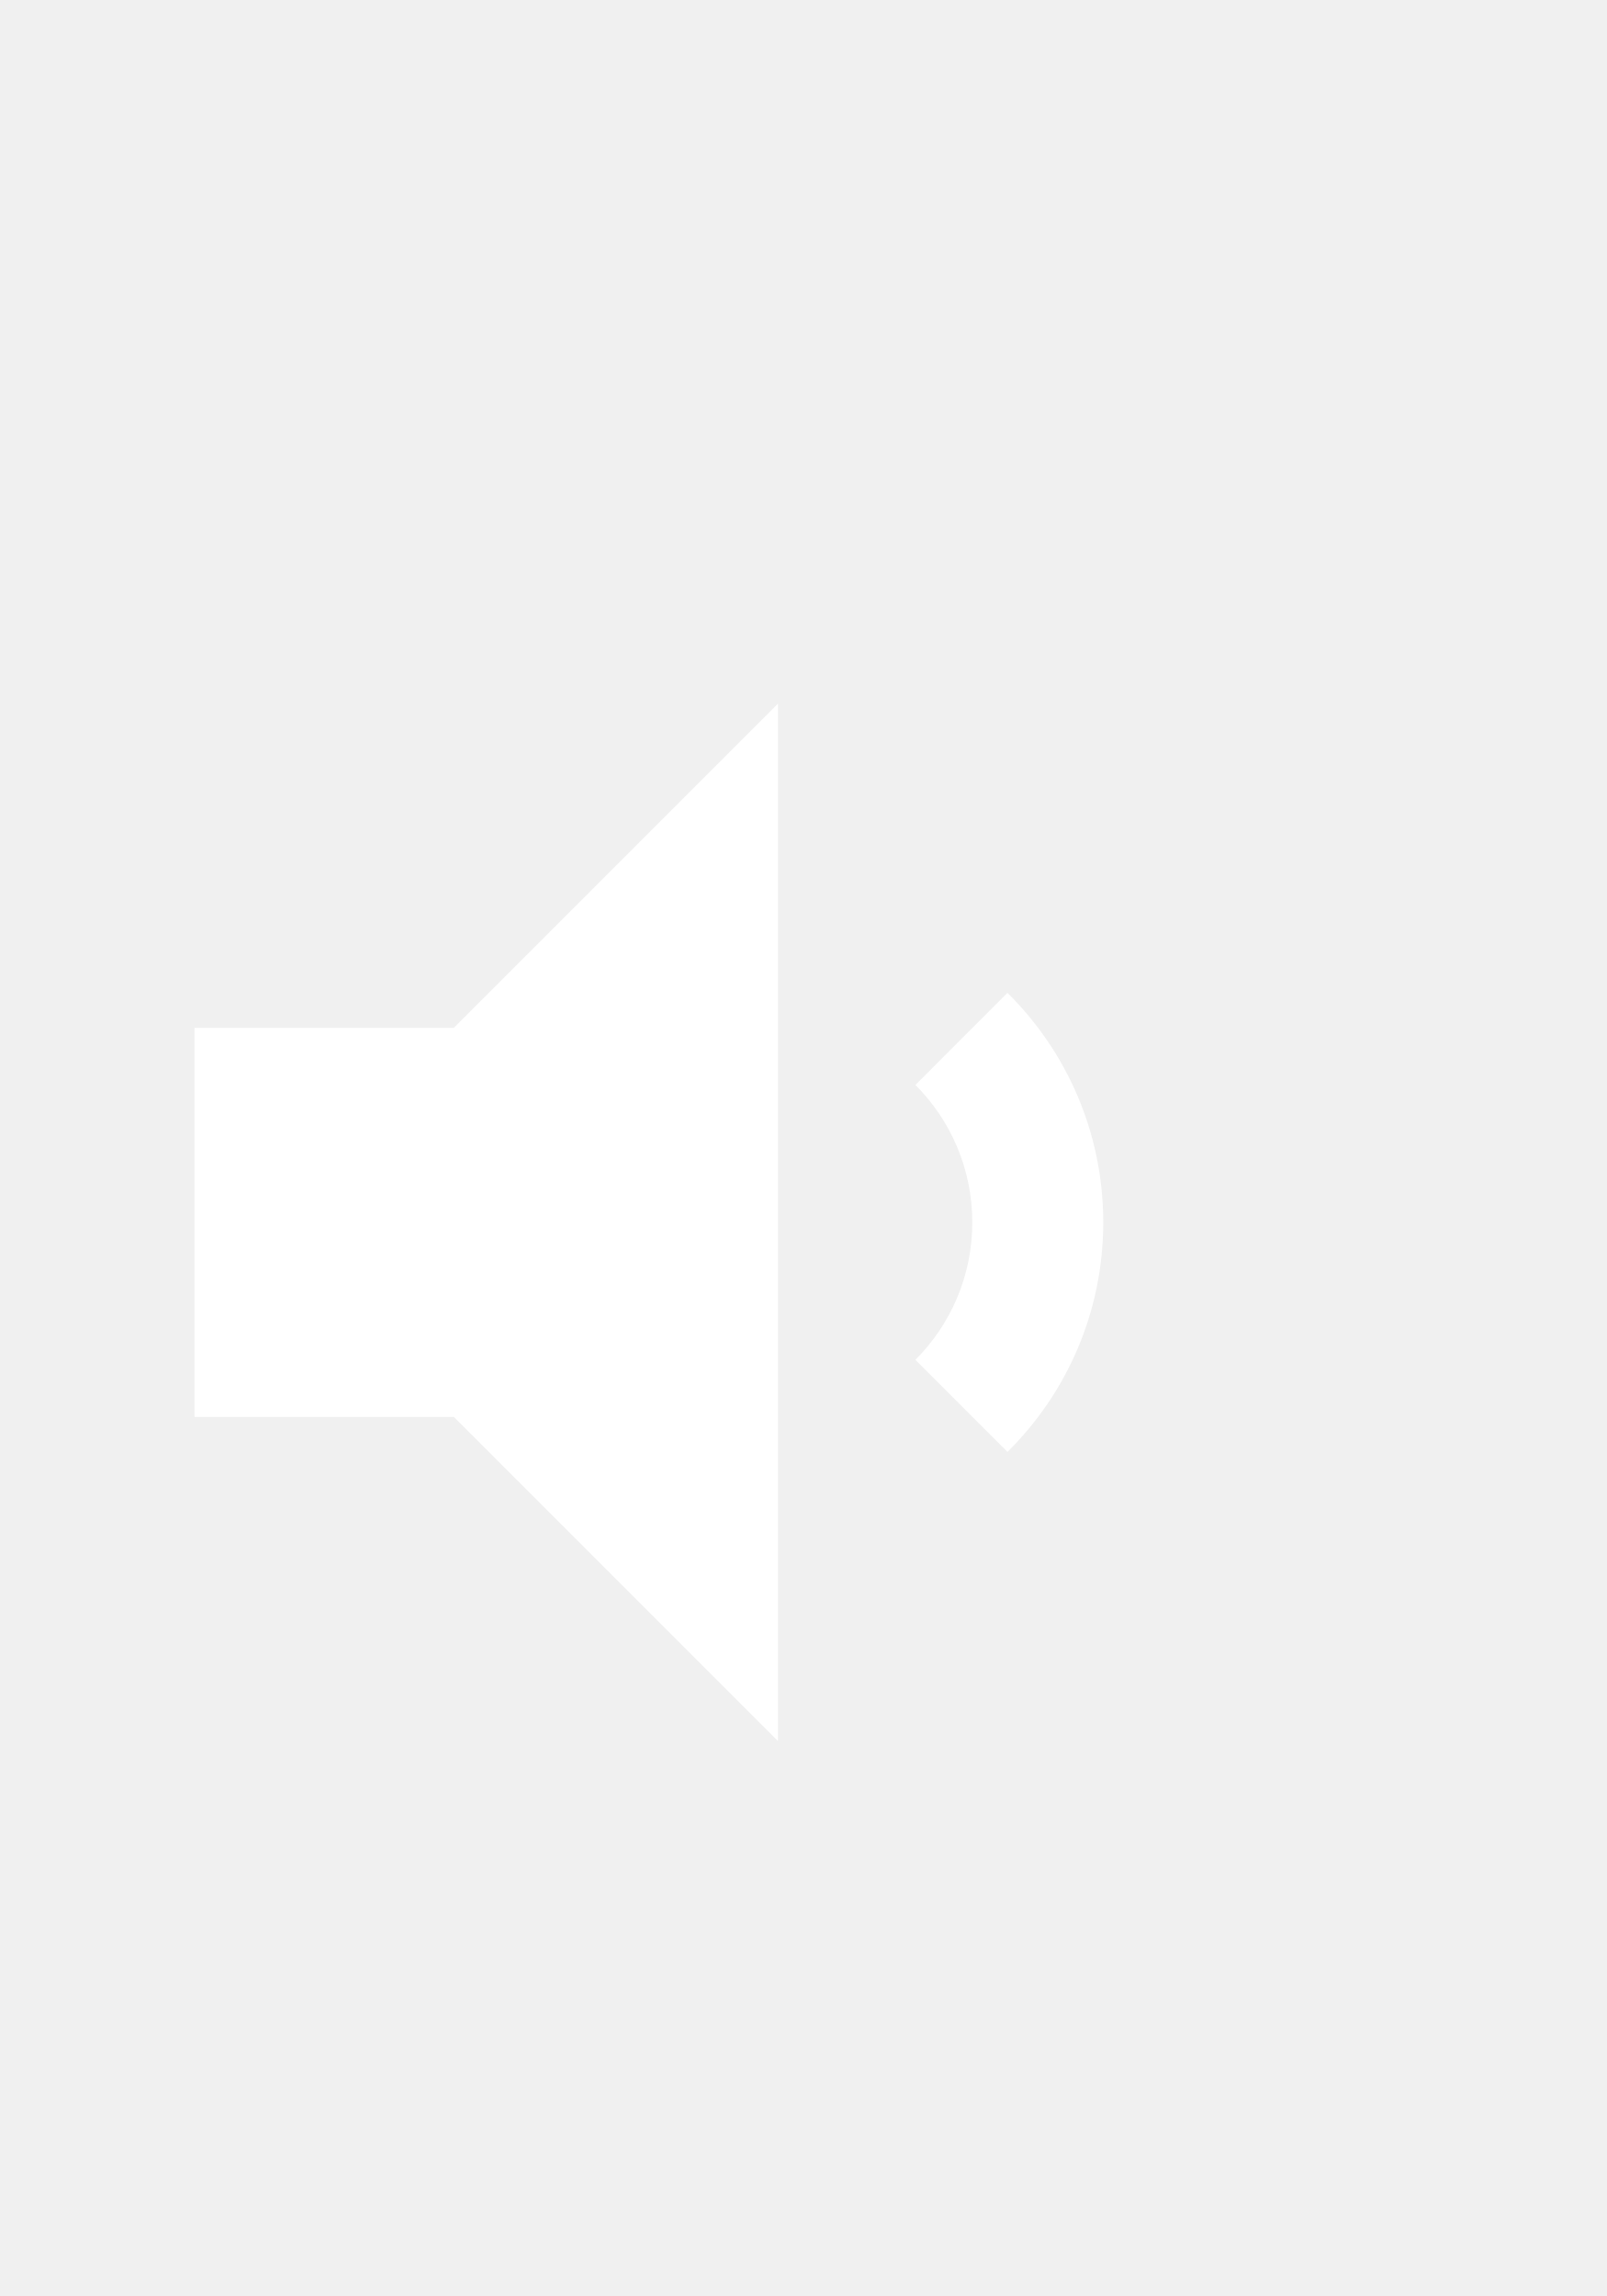
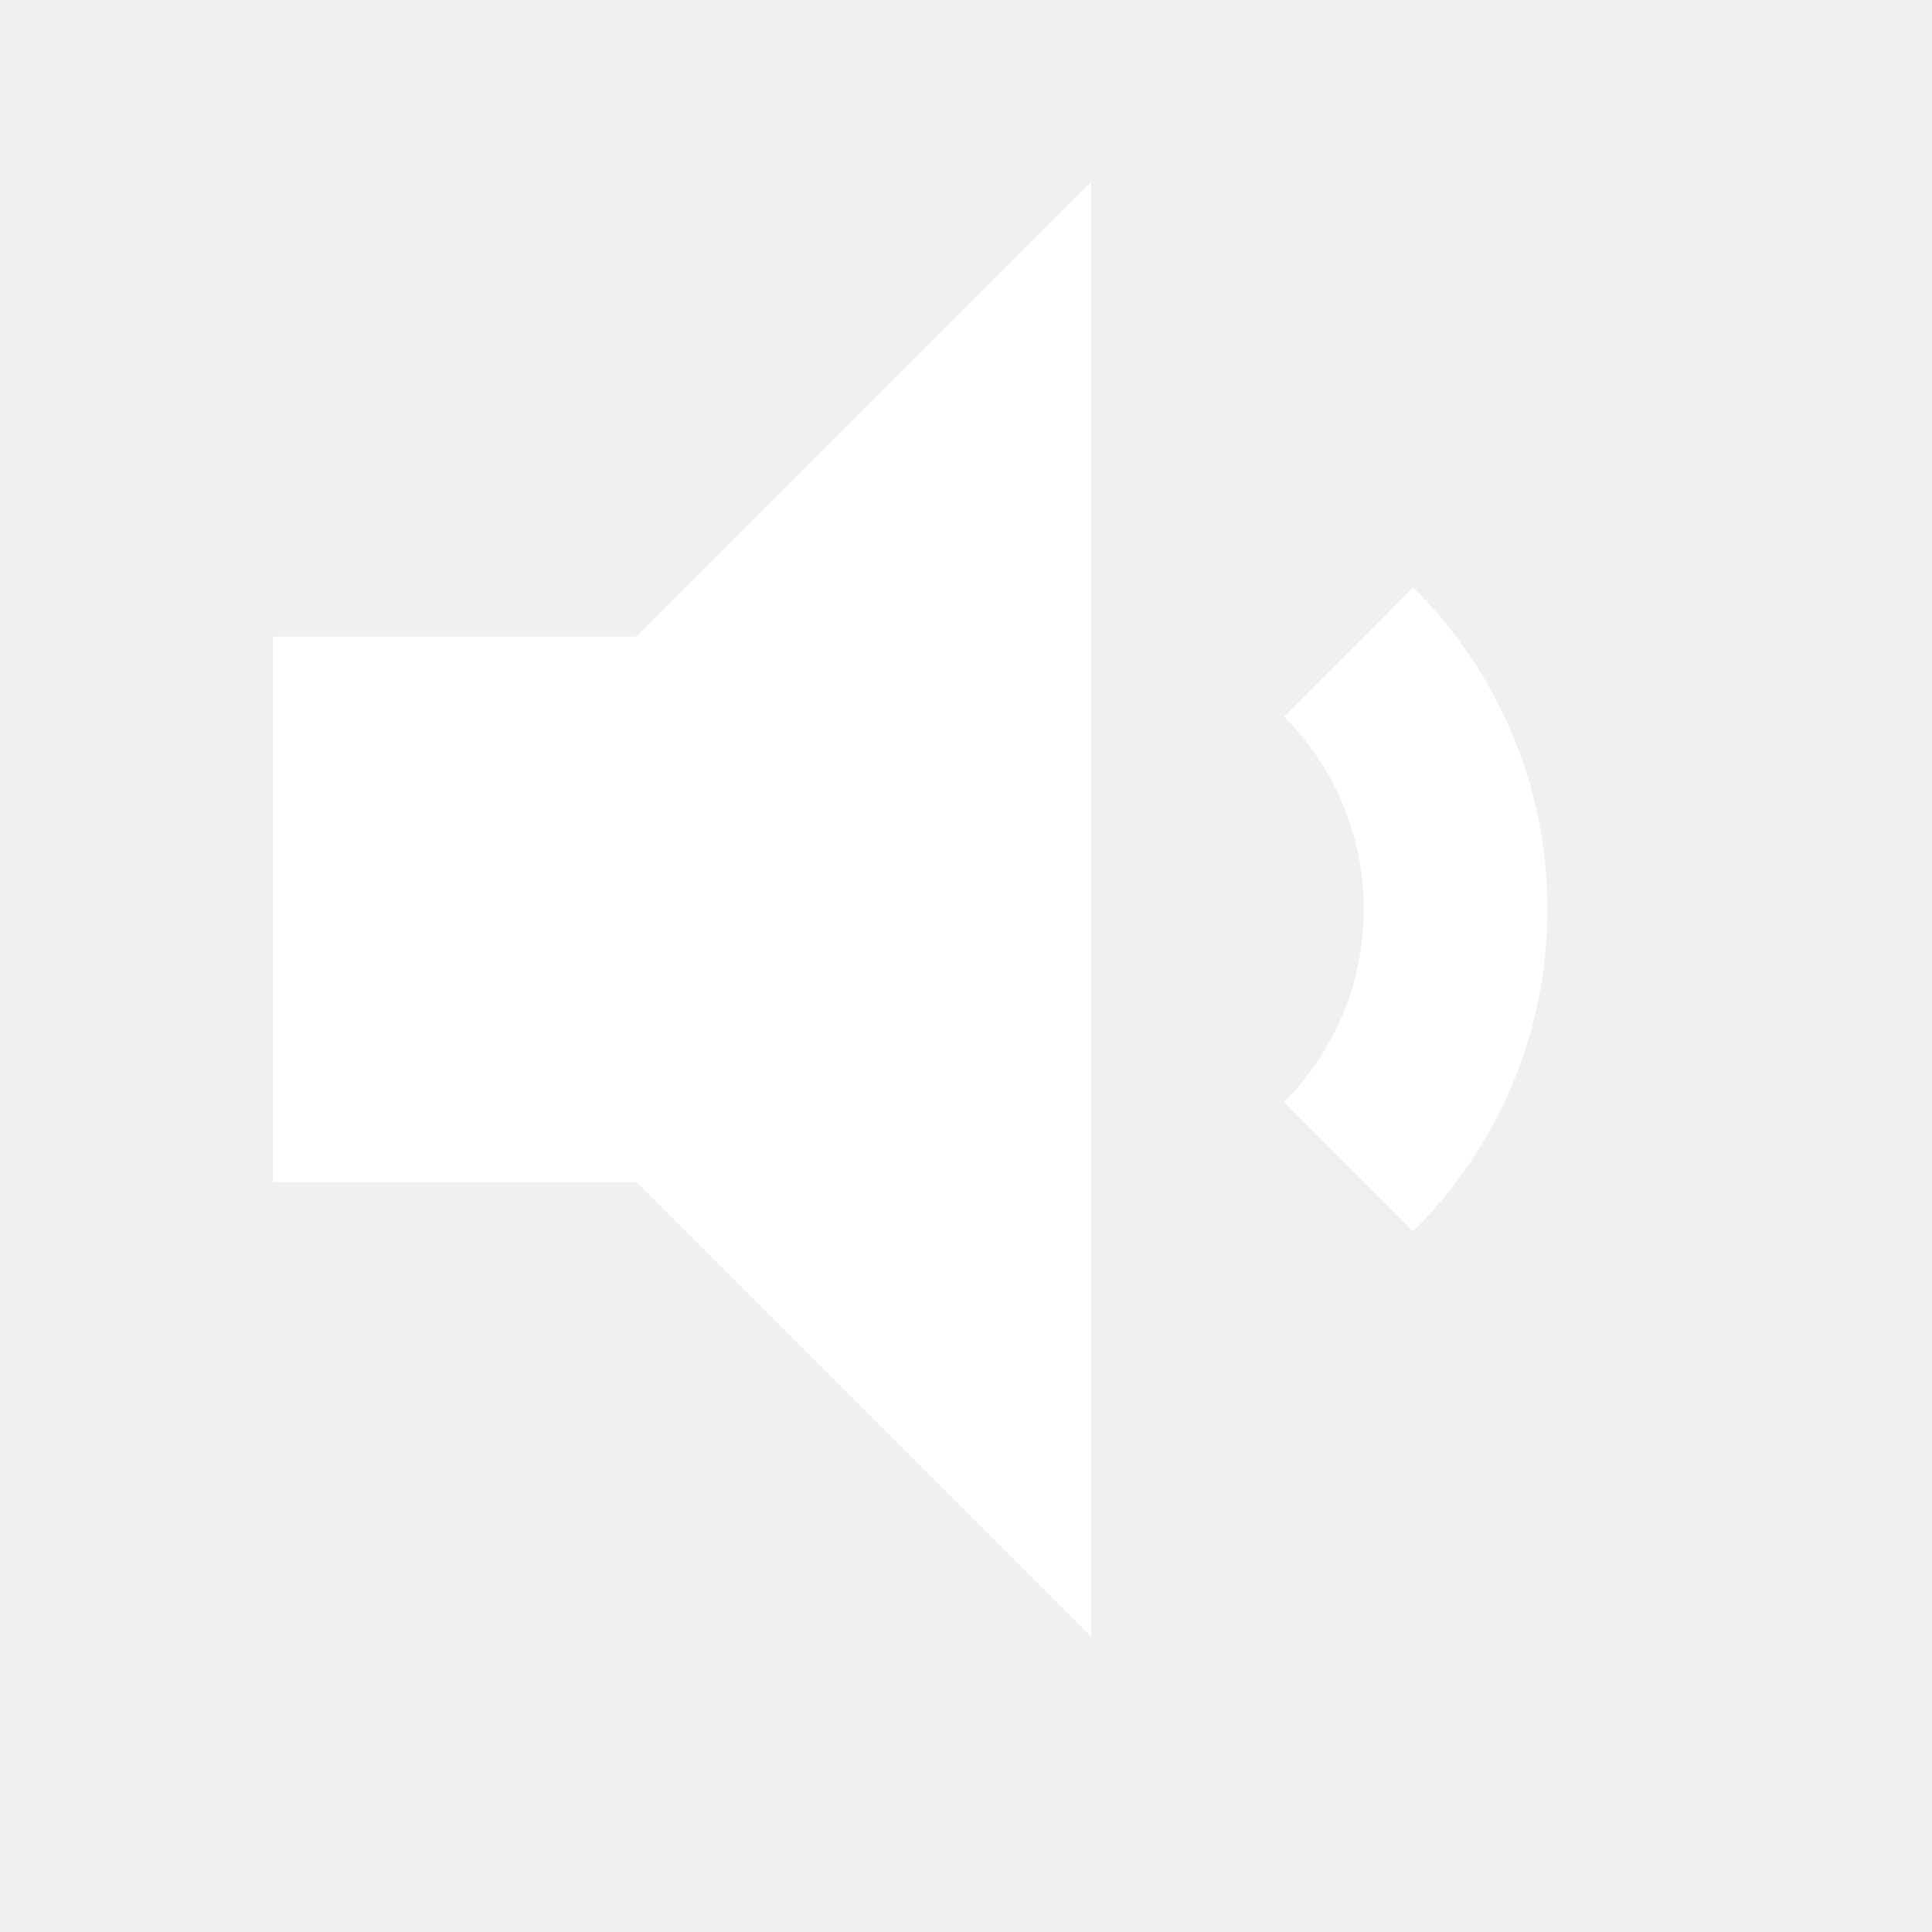
- <svg xmlns="http://www.w3.org/2000/svg" width="28" height="40" viewBox="0 -10 28 40" class="xg-volume-small">
+ <svg xmlns="http://www.w3.org/2000/svg" width="24" height="24" viewBox="0 0 24 24" class="xg-volume-small">
  <path fill="#fff" transform="scale(0.0220625 0.0220625)" d="M358.4 358.4h-204.8v307.2h204.8l256 256v-819.2l-256 256z" />
  <path fill="#fff" transform="scale(0.0220625 0.0220625)" d="M795.648 693.248l-72.704-72.704c27.756-27.789 44.921-66.162 44.921-108.544s-17.165-80.755-44.922-108.546l0.002 0.002 72.704-72.704c46.713 46.235 75.639 110.363 75.639 181.248s-28.926 135.013-75.617 181.227l-0.021 0.021zM795.648 693.248l-72.704-72.704c27.756-27.789 44.921-66.162 44.921-108.544s-17.165-80.755-44.922-108.546l0.002 0.002 72.704-72.704c46.713 46.235 75.639 110.363 75.639 181.248s-28.926 135.013-75.617 181.227l-0.021 0.021z" />
</svg>
